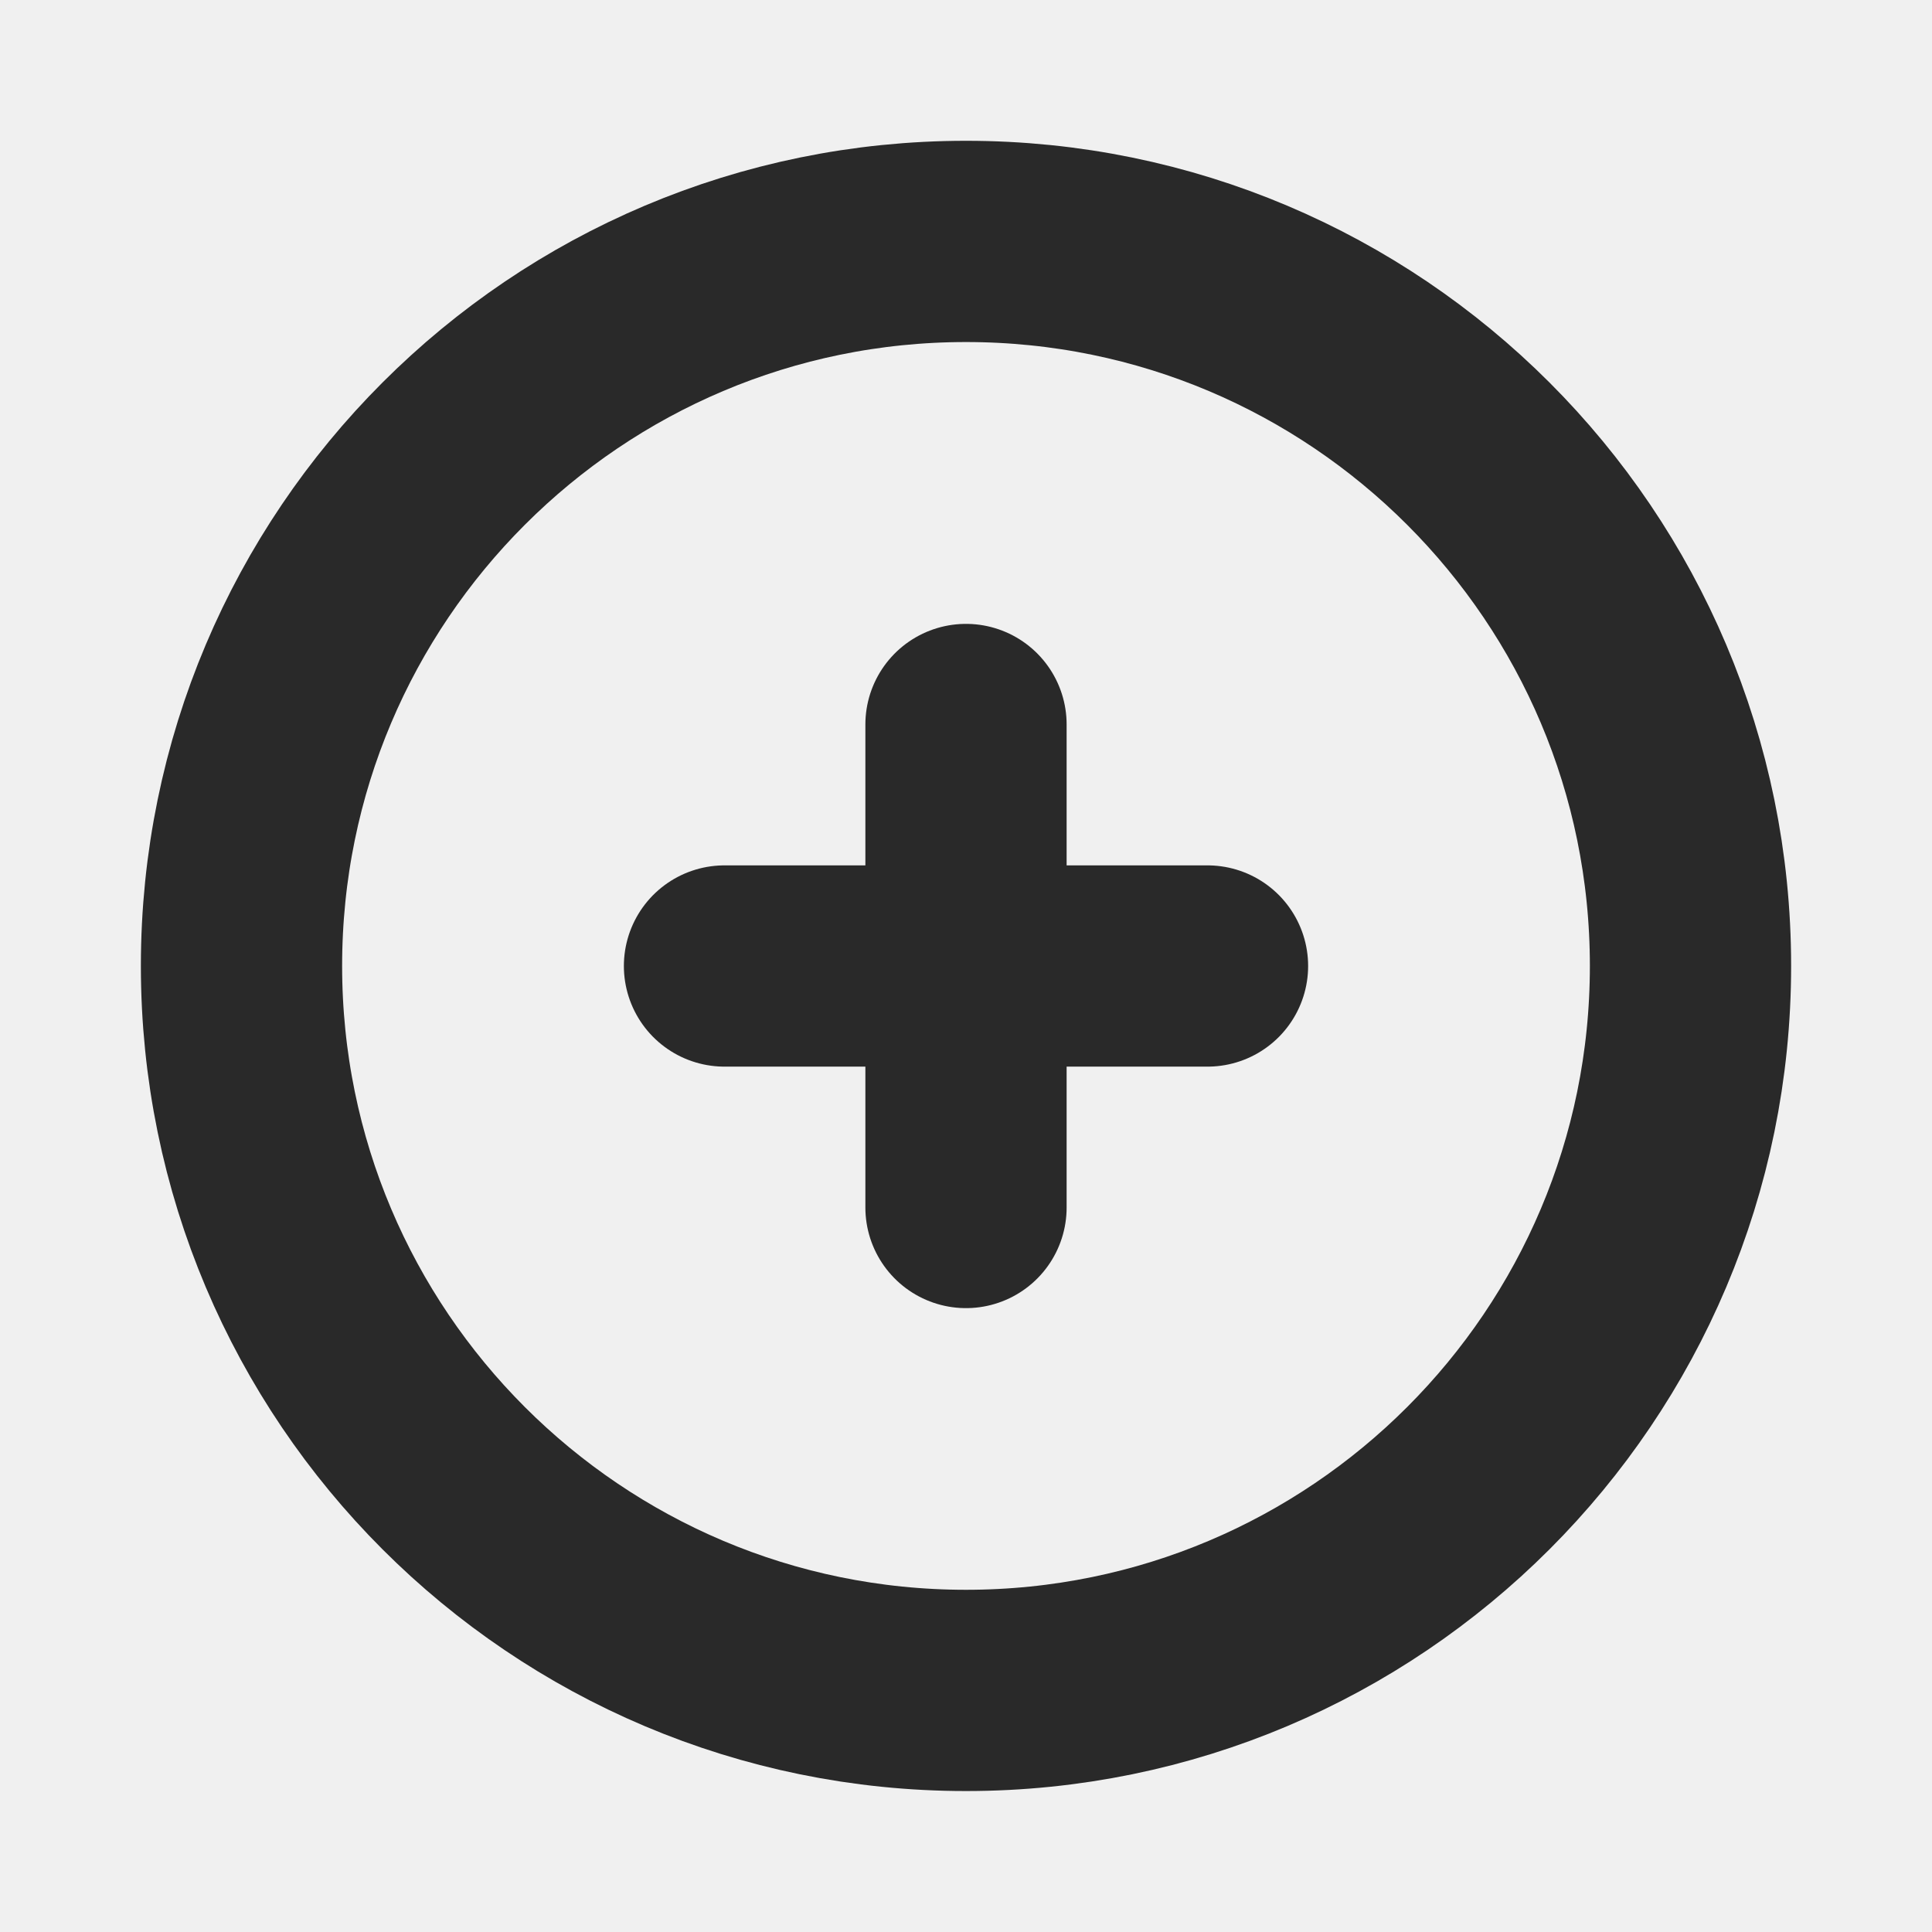
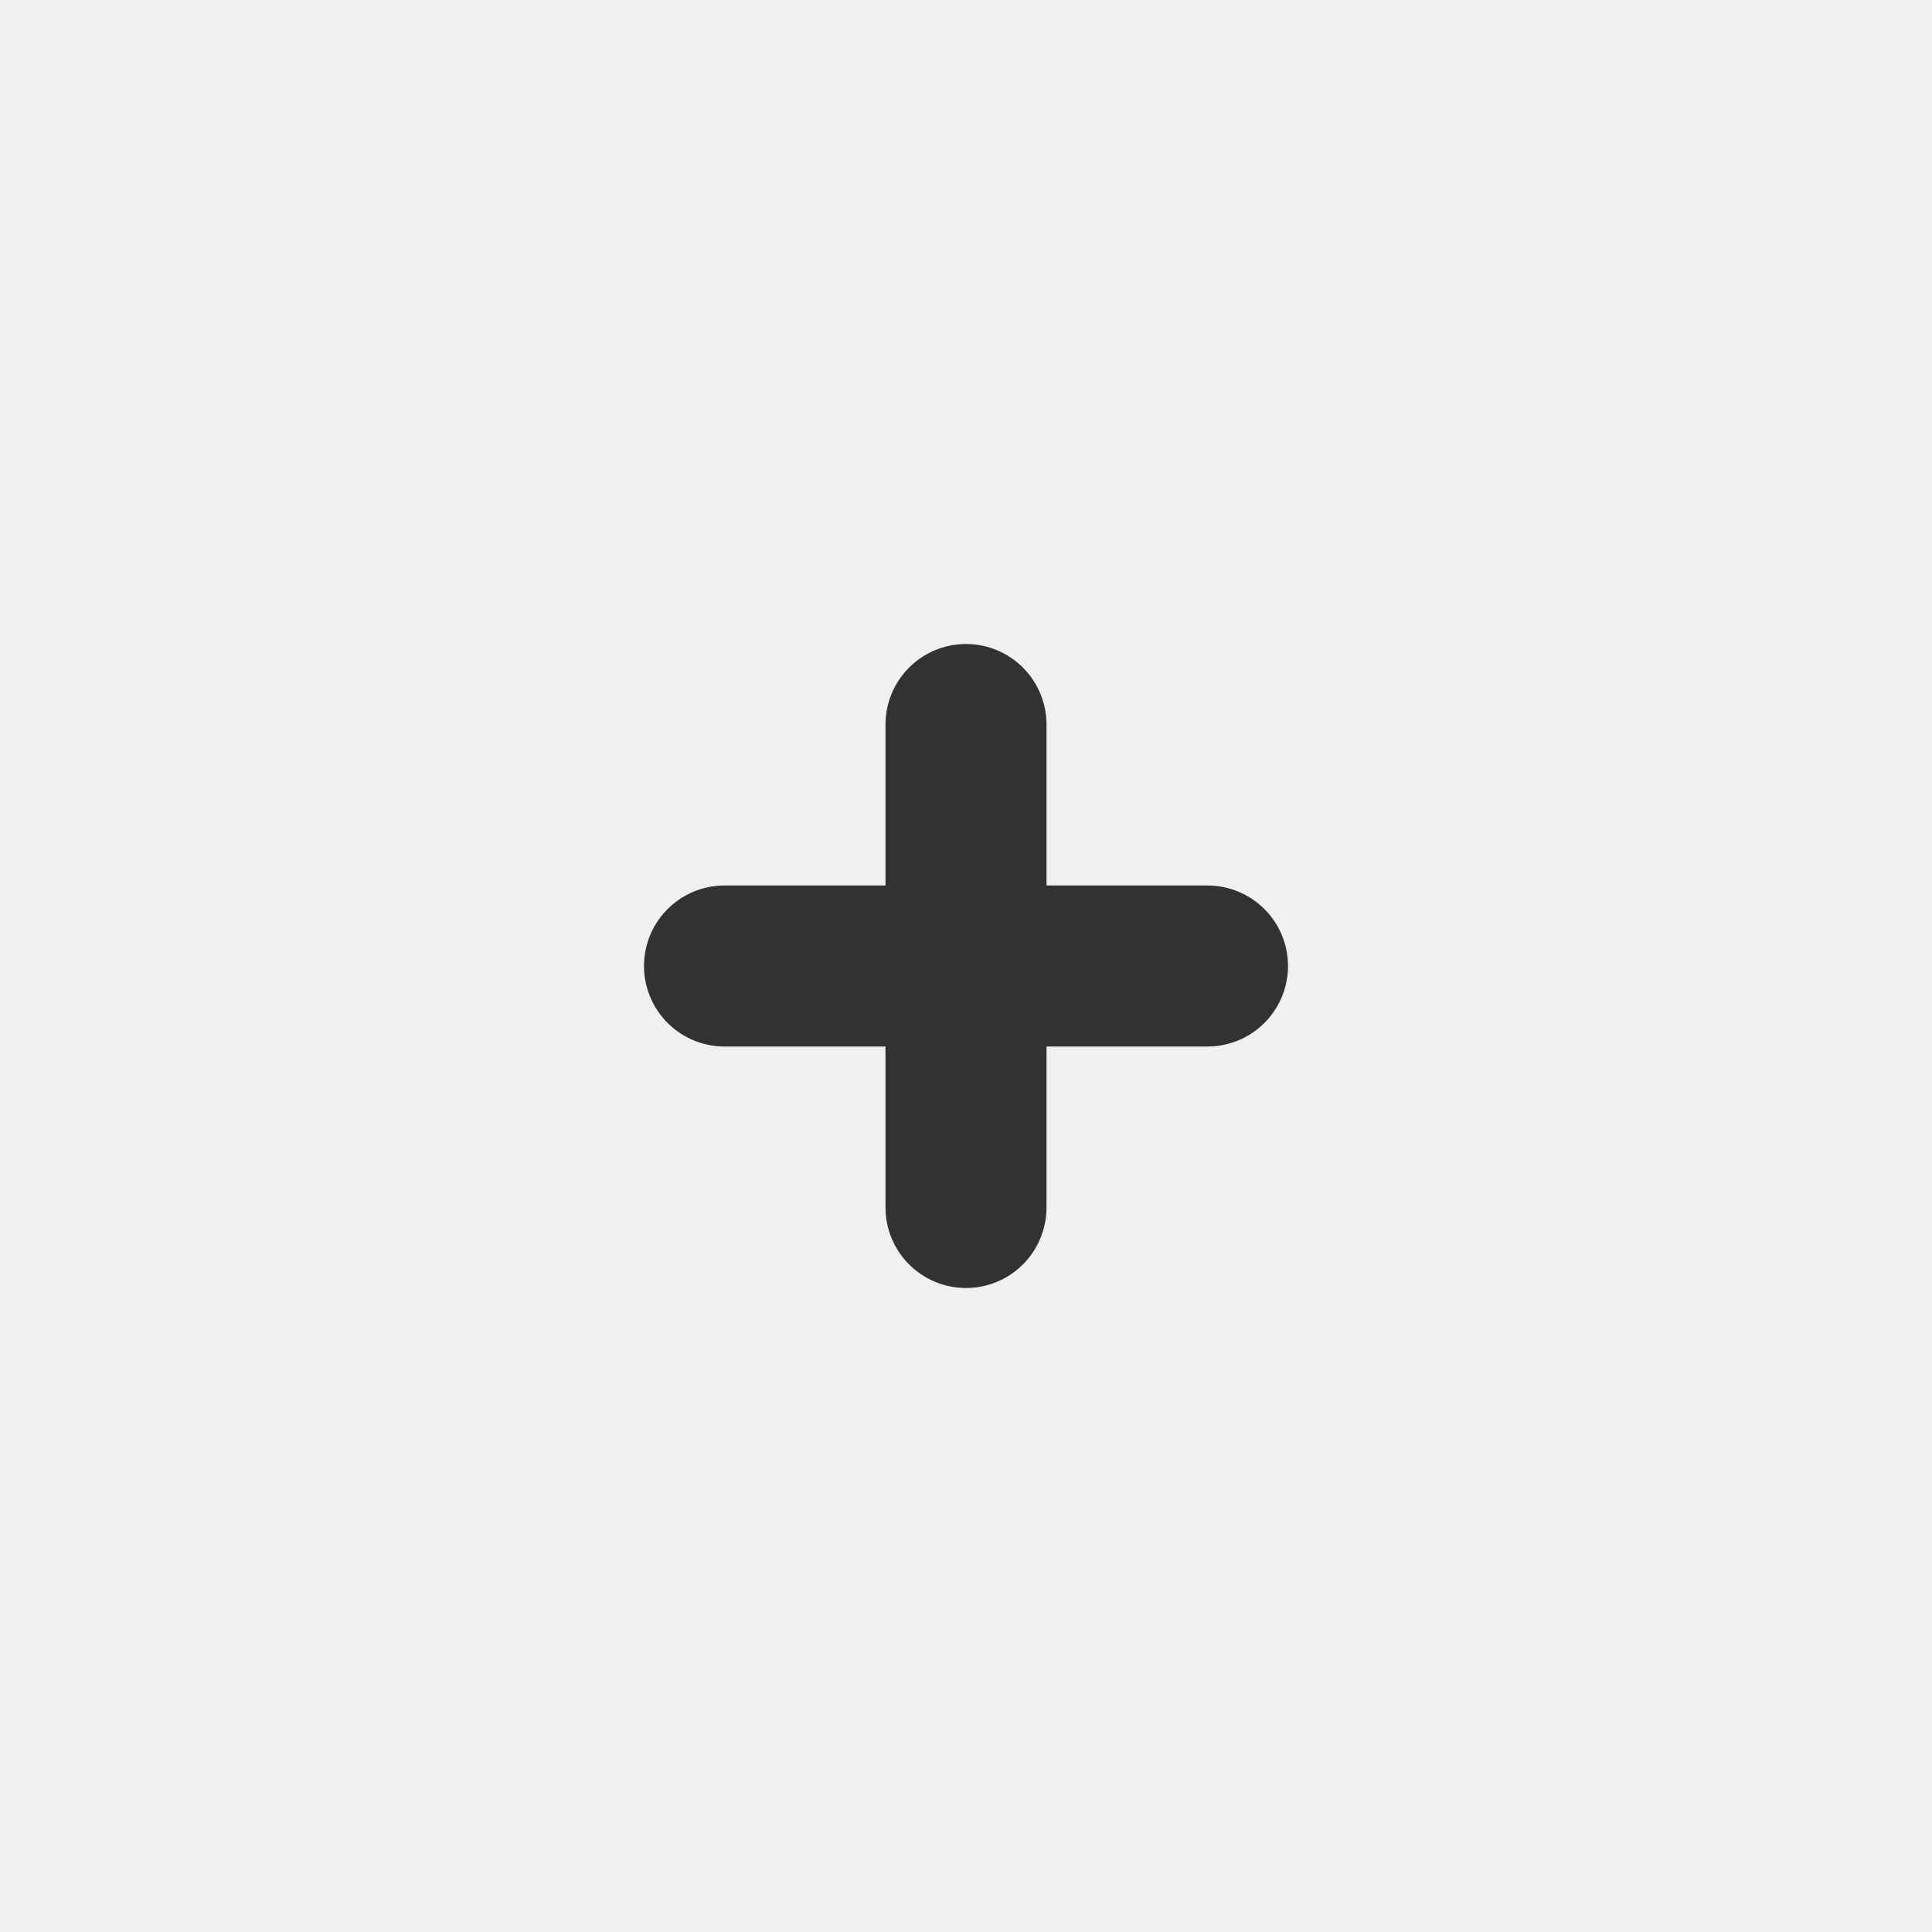
<svg xmlns="http://www.w3.org/2000/svg" width="800px" height="800px" viewBox="0 0 24 24" fill="none">
-   <g clip-path="url(#clip0_429_10970)">
-     <circle cx="12" cy="11.999" r="9" stroke="#292929" stroke-width="2.5" stroke-linecap="round" stroke-linejoin="round" />
-     <path d="M12 9V15" stroke="#292929" stroke-width="2.5" stroke-linecap="round" stroke-linejoin="round" />
-     <path d="M9 12H15" stroke="#292929" stroke-width="2.5" stroke-linecap="round" stroke-linejoin="round" />
-   </g>
-   <defs>
-     <clipPath id="clip0_429_10970">
-       <rect width="24" height="24" fill="white" />
-     </clipPath>
-   </defs>
+   <path d="M9 12H15" stroke="#323232" stroke-width="2" stroke-linecap="round" stroke-linejoin="round" />
+   <path d="M12 9L12 15" stroke="#323232" stroke-width="2" stroke-linecap="round" stroke-linejoin="round" />
</svg>
